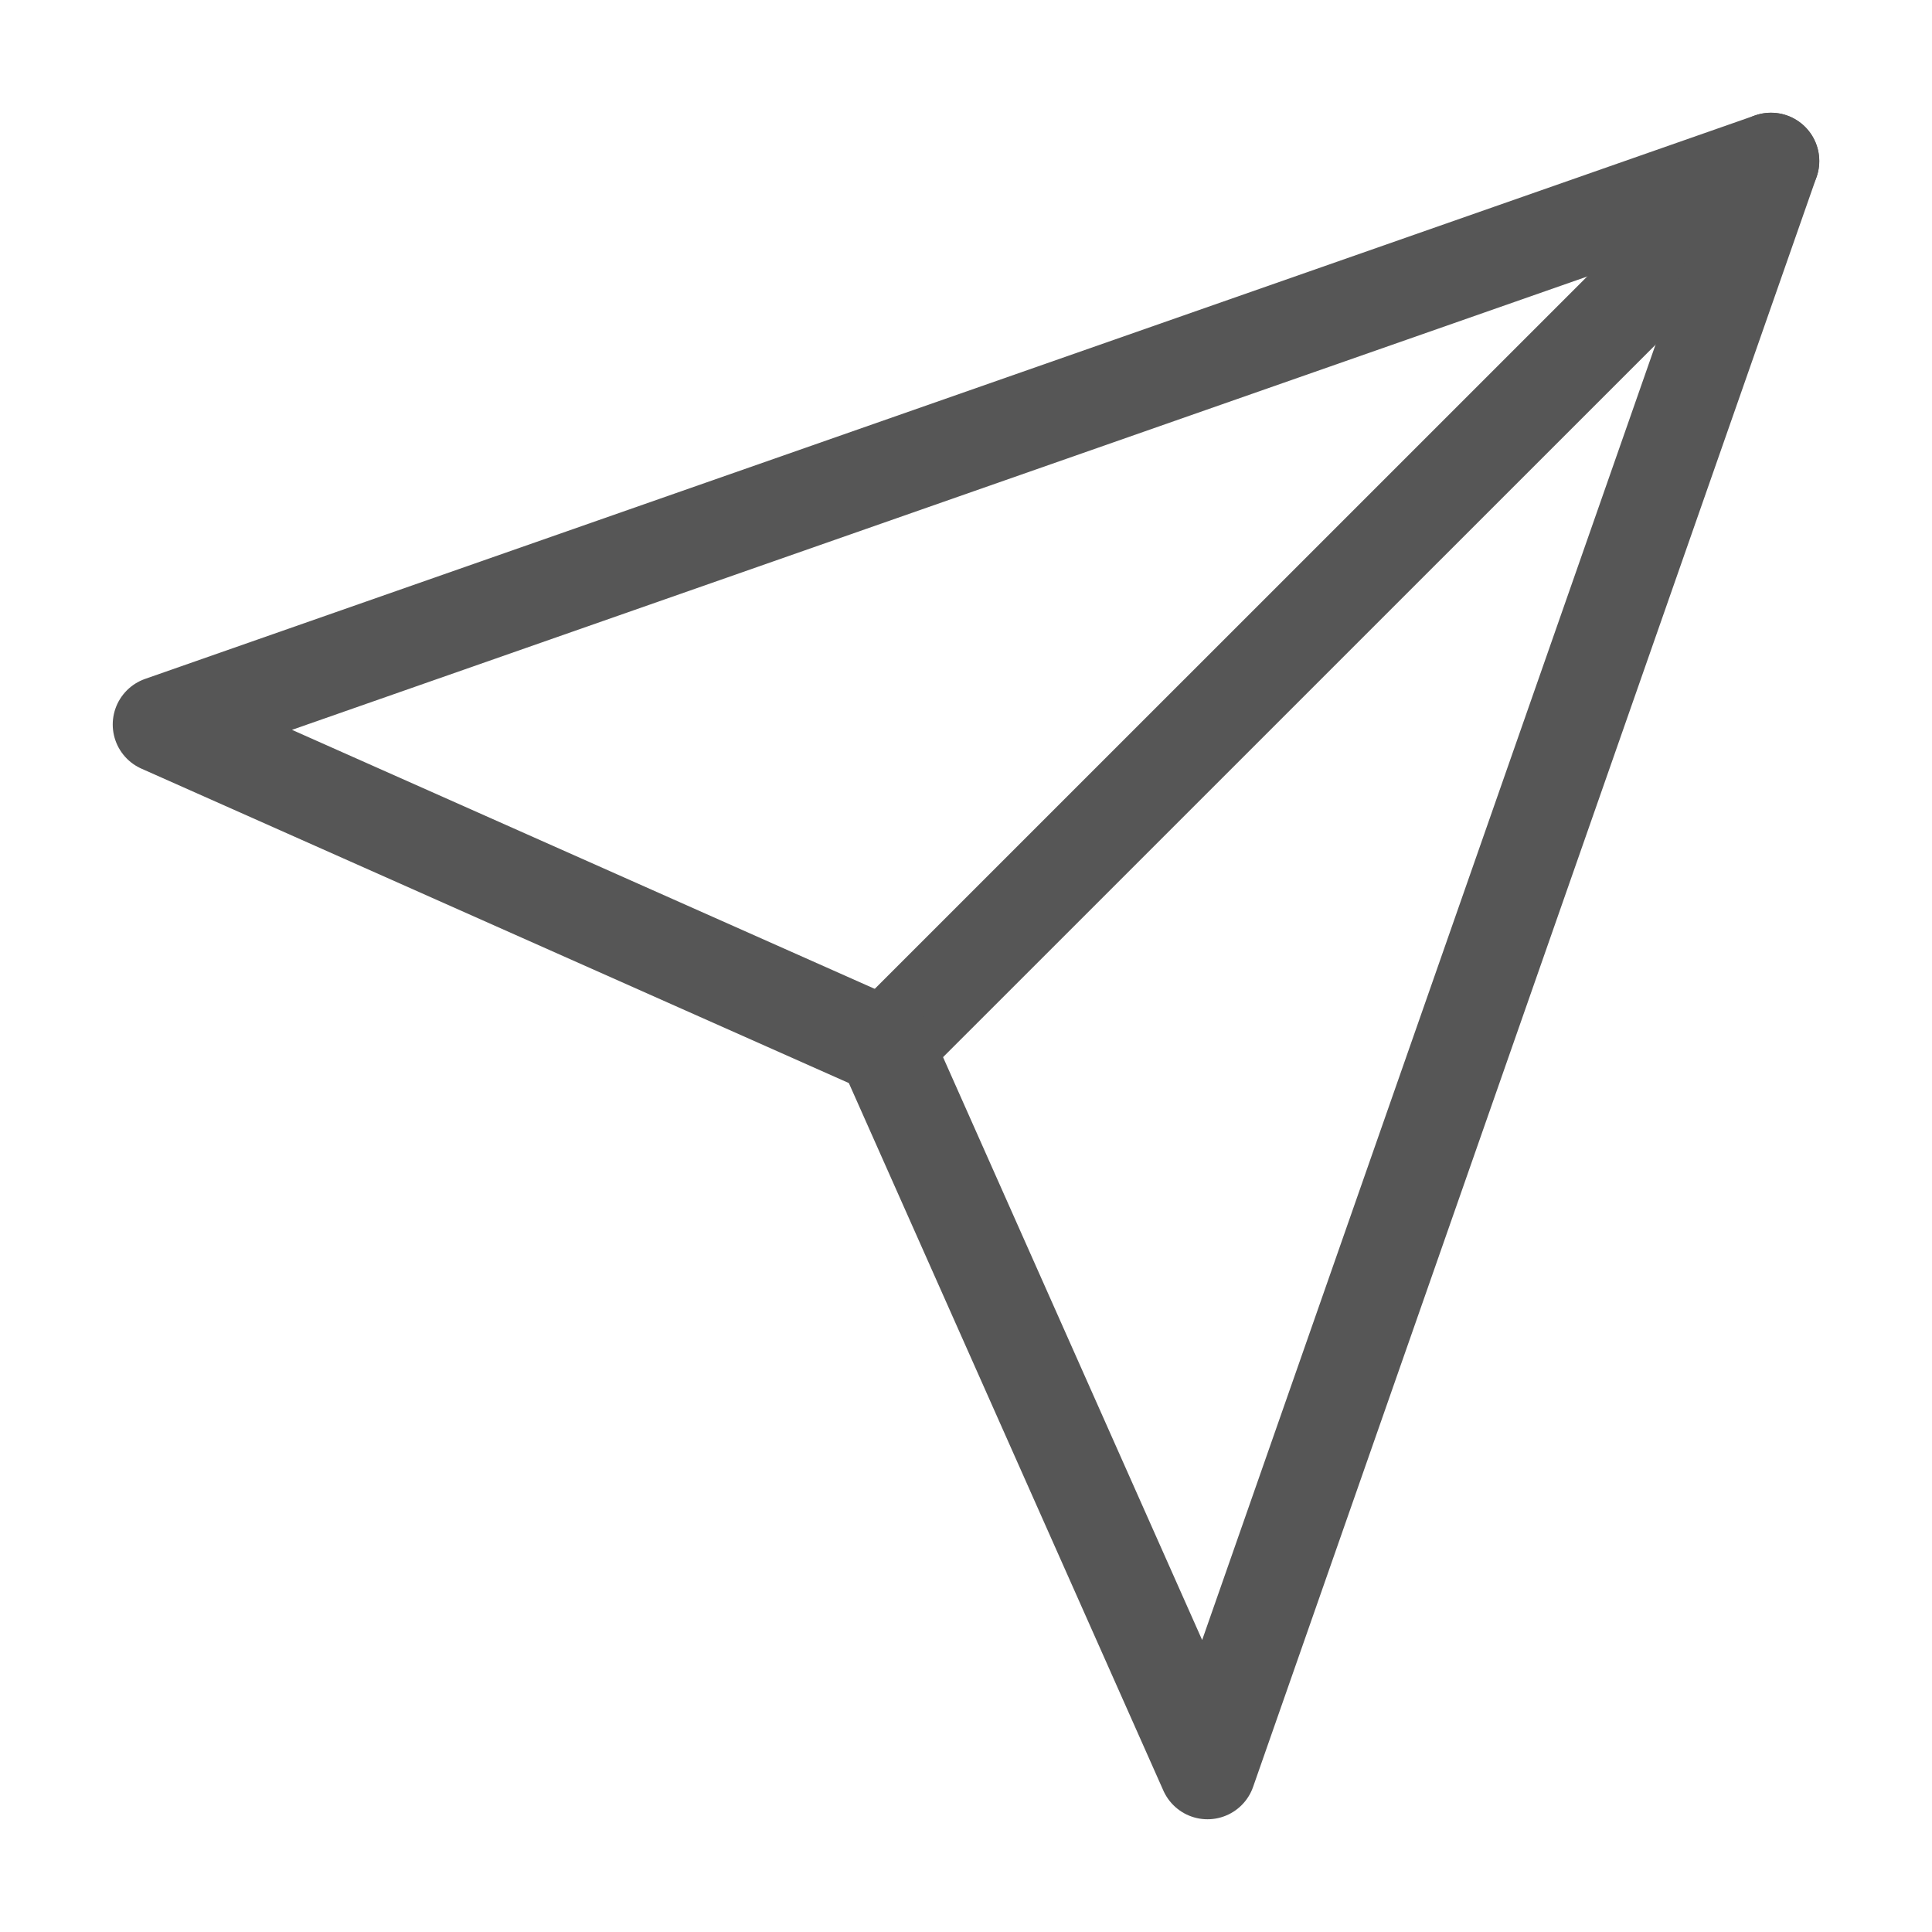
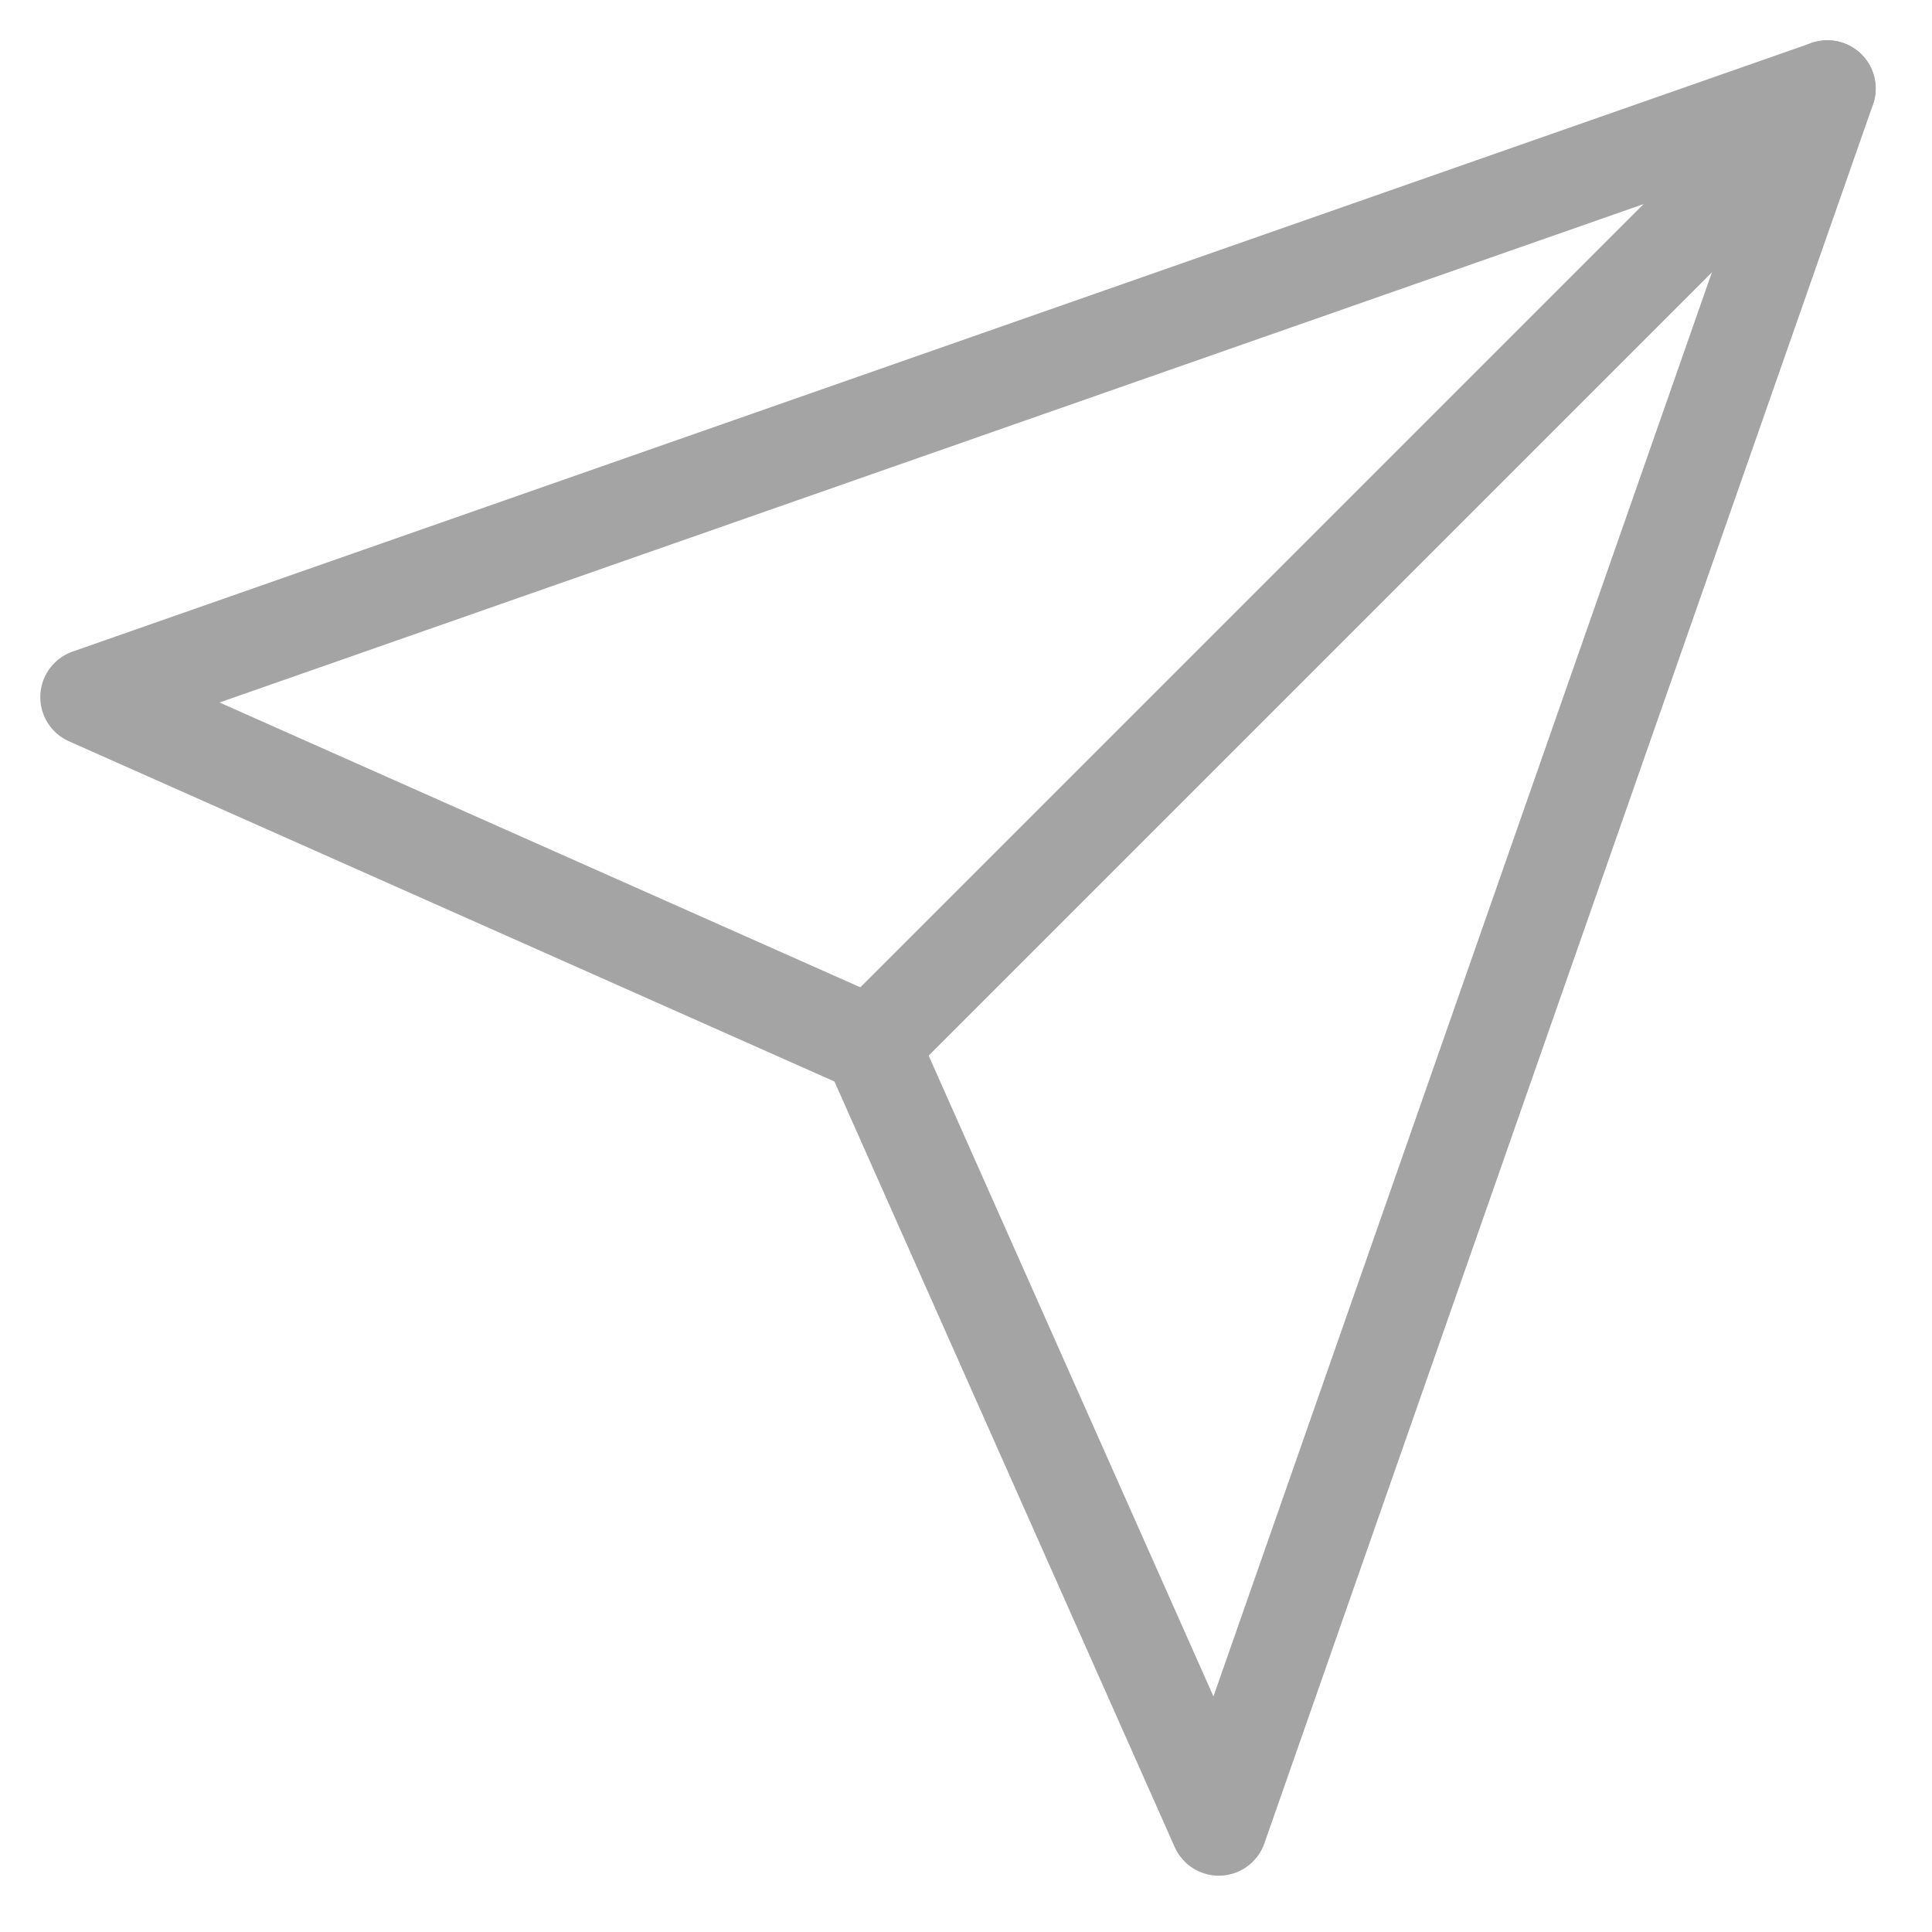
<svg xmlns="http://www.w3.org/2000/svg" width="20" height="20" viewBox="0 0 20 20" fill="none">
-   <path d="M18.333 1.667L9.166 10.833" stroke="#565656" stroke-linecap="round" stroke-linejoin="round" />
-   <path d="M18.333 1.667L12.5 18.333L9.166 10.833L1.667 7.5L18.333 1.667Z" stroke="#565656" stroke-linecap="round" stroke-linejoin="round" />
+   <path d="M18.917 0.917L9.017 10.817" stroke="#A4A4A4" stroke-linecap="round" stroke-linejoin="round" />
+   <path d="M18.917 0.917L12.617 18.917L9.017 10.817L0.917 7.217L18.917 0.917Z" stroke="#A4A4A4" stroke-linecap="round" stroke-linejoin="round" />
</svg>
